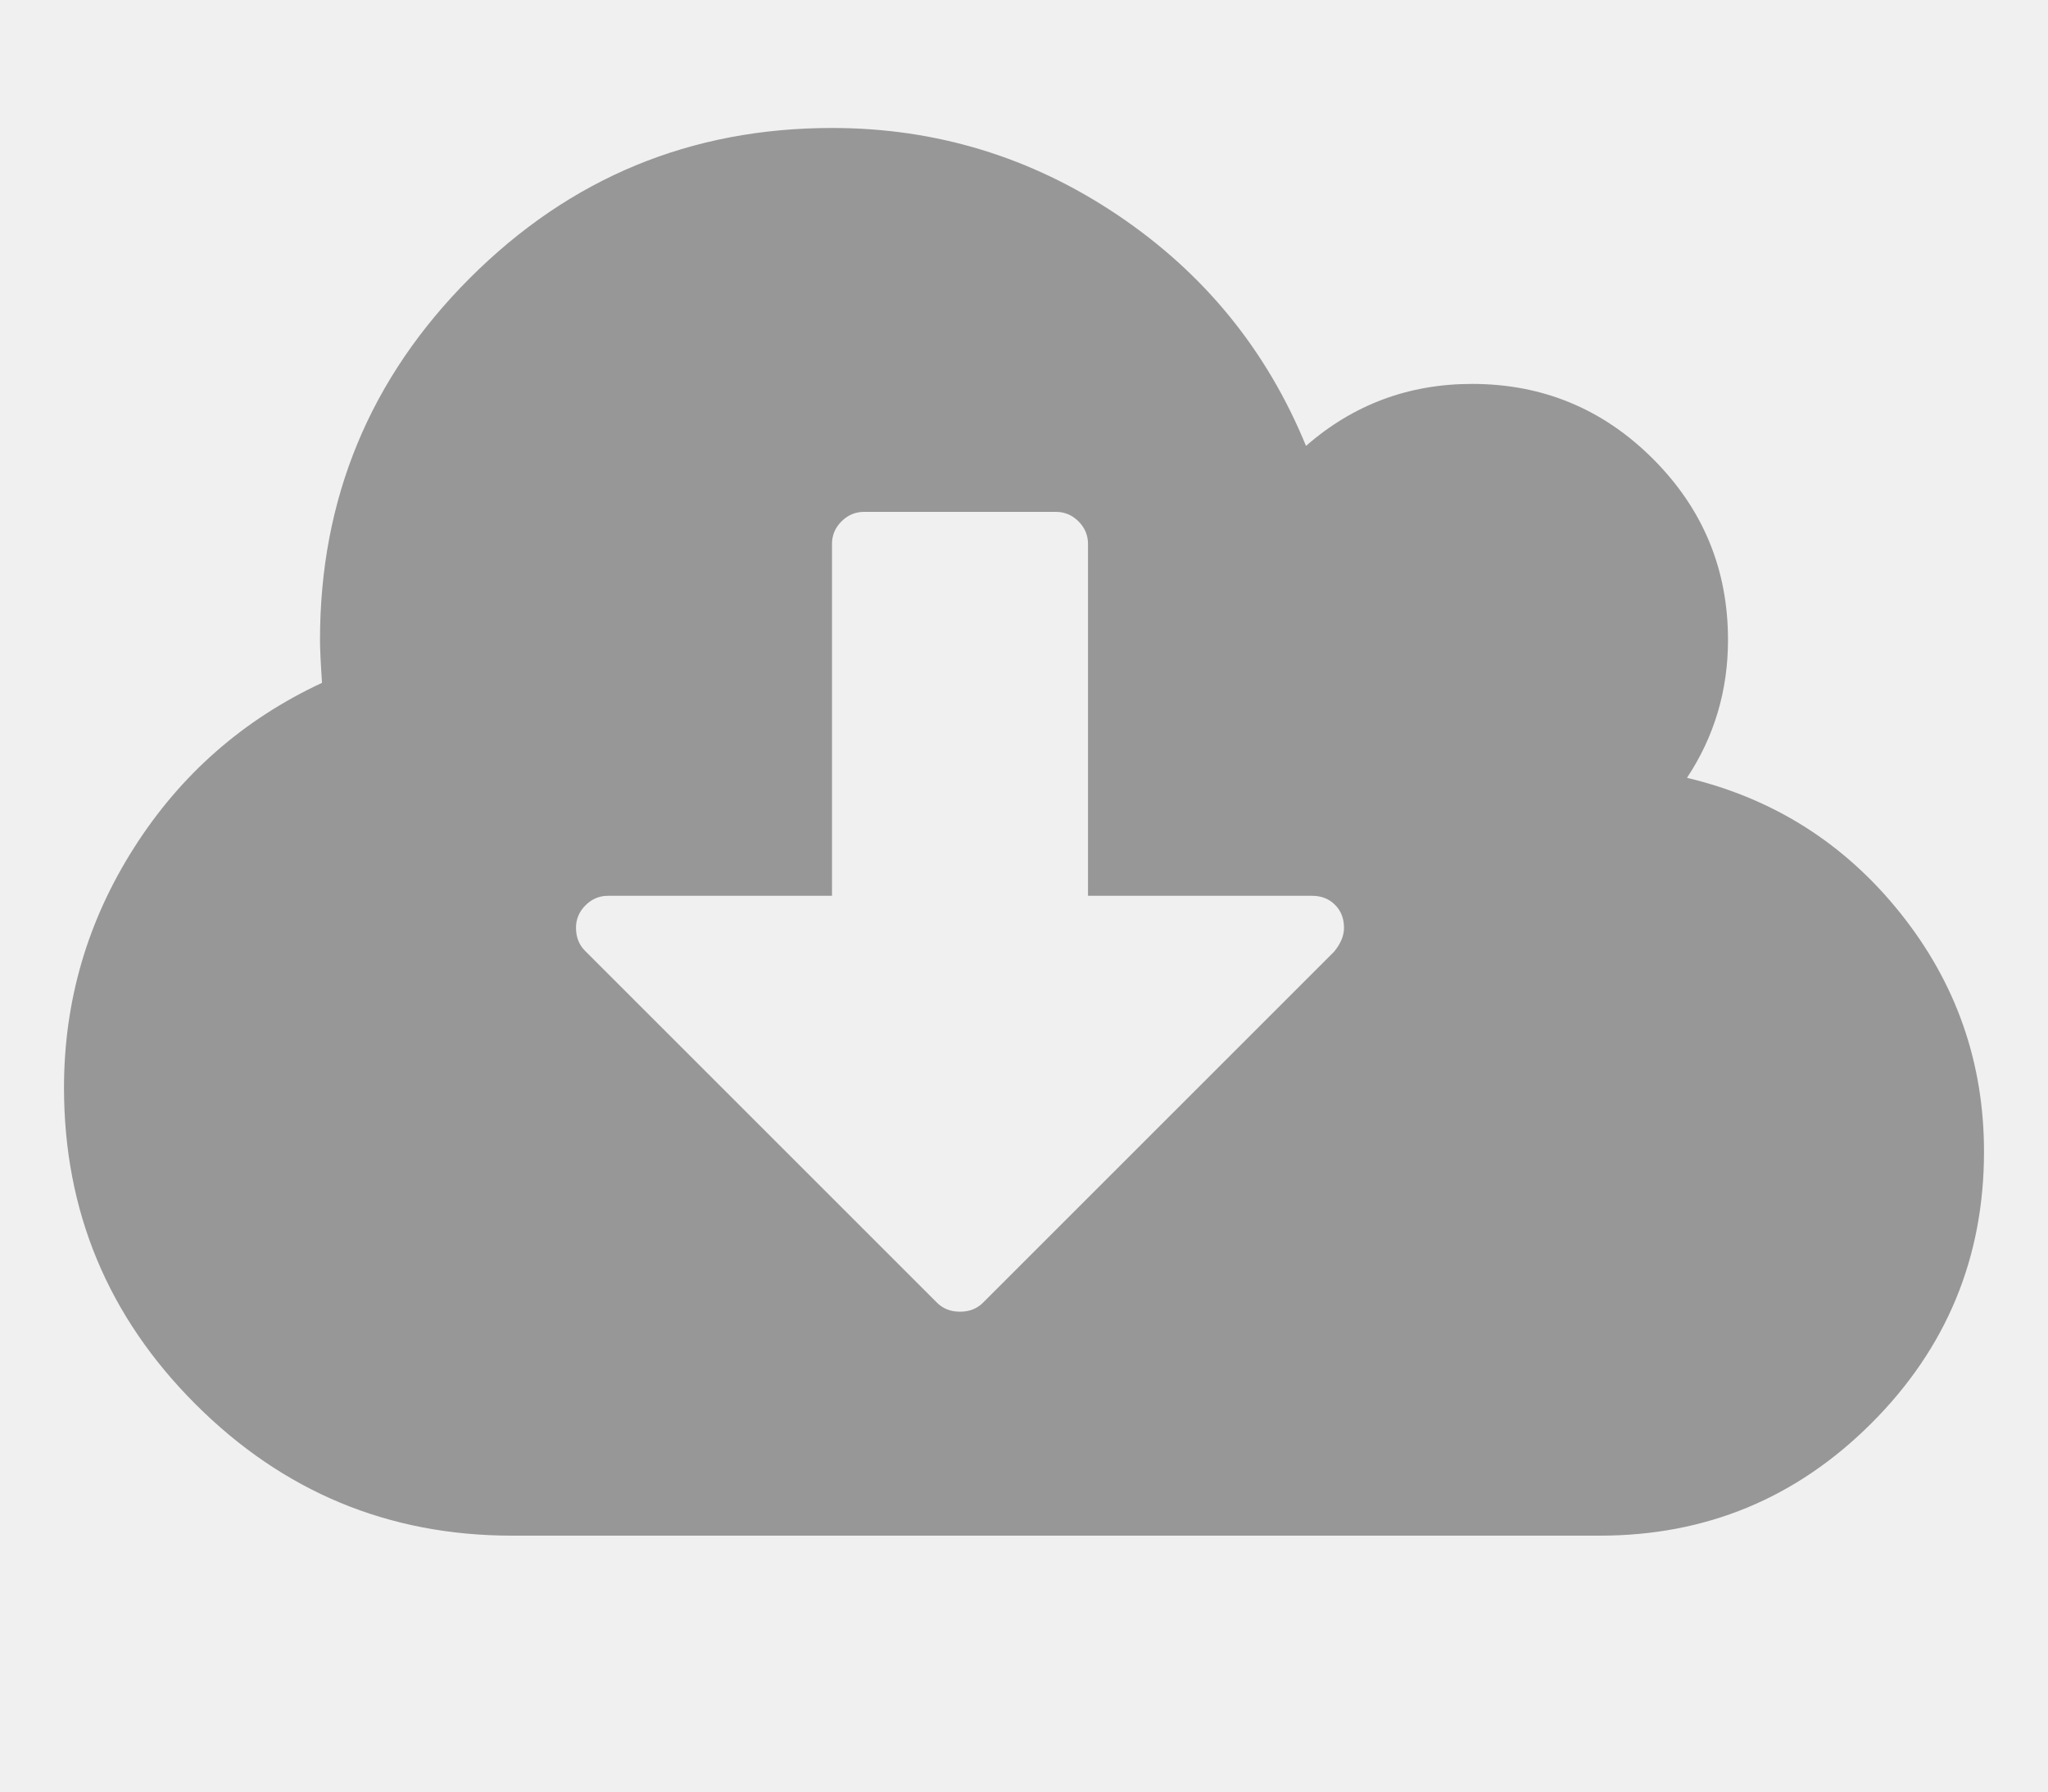
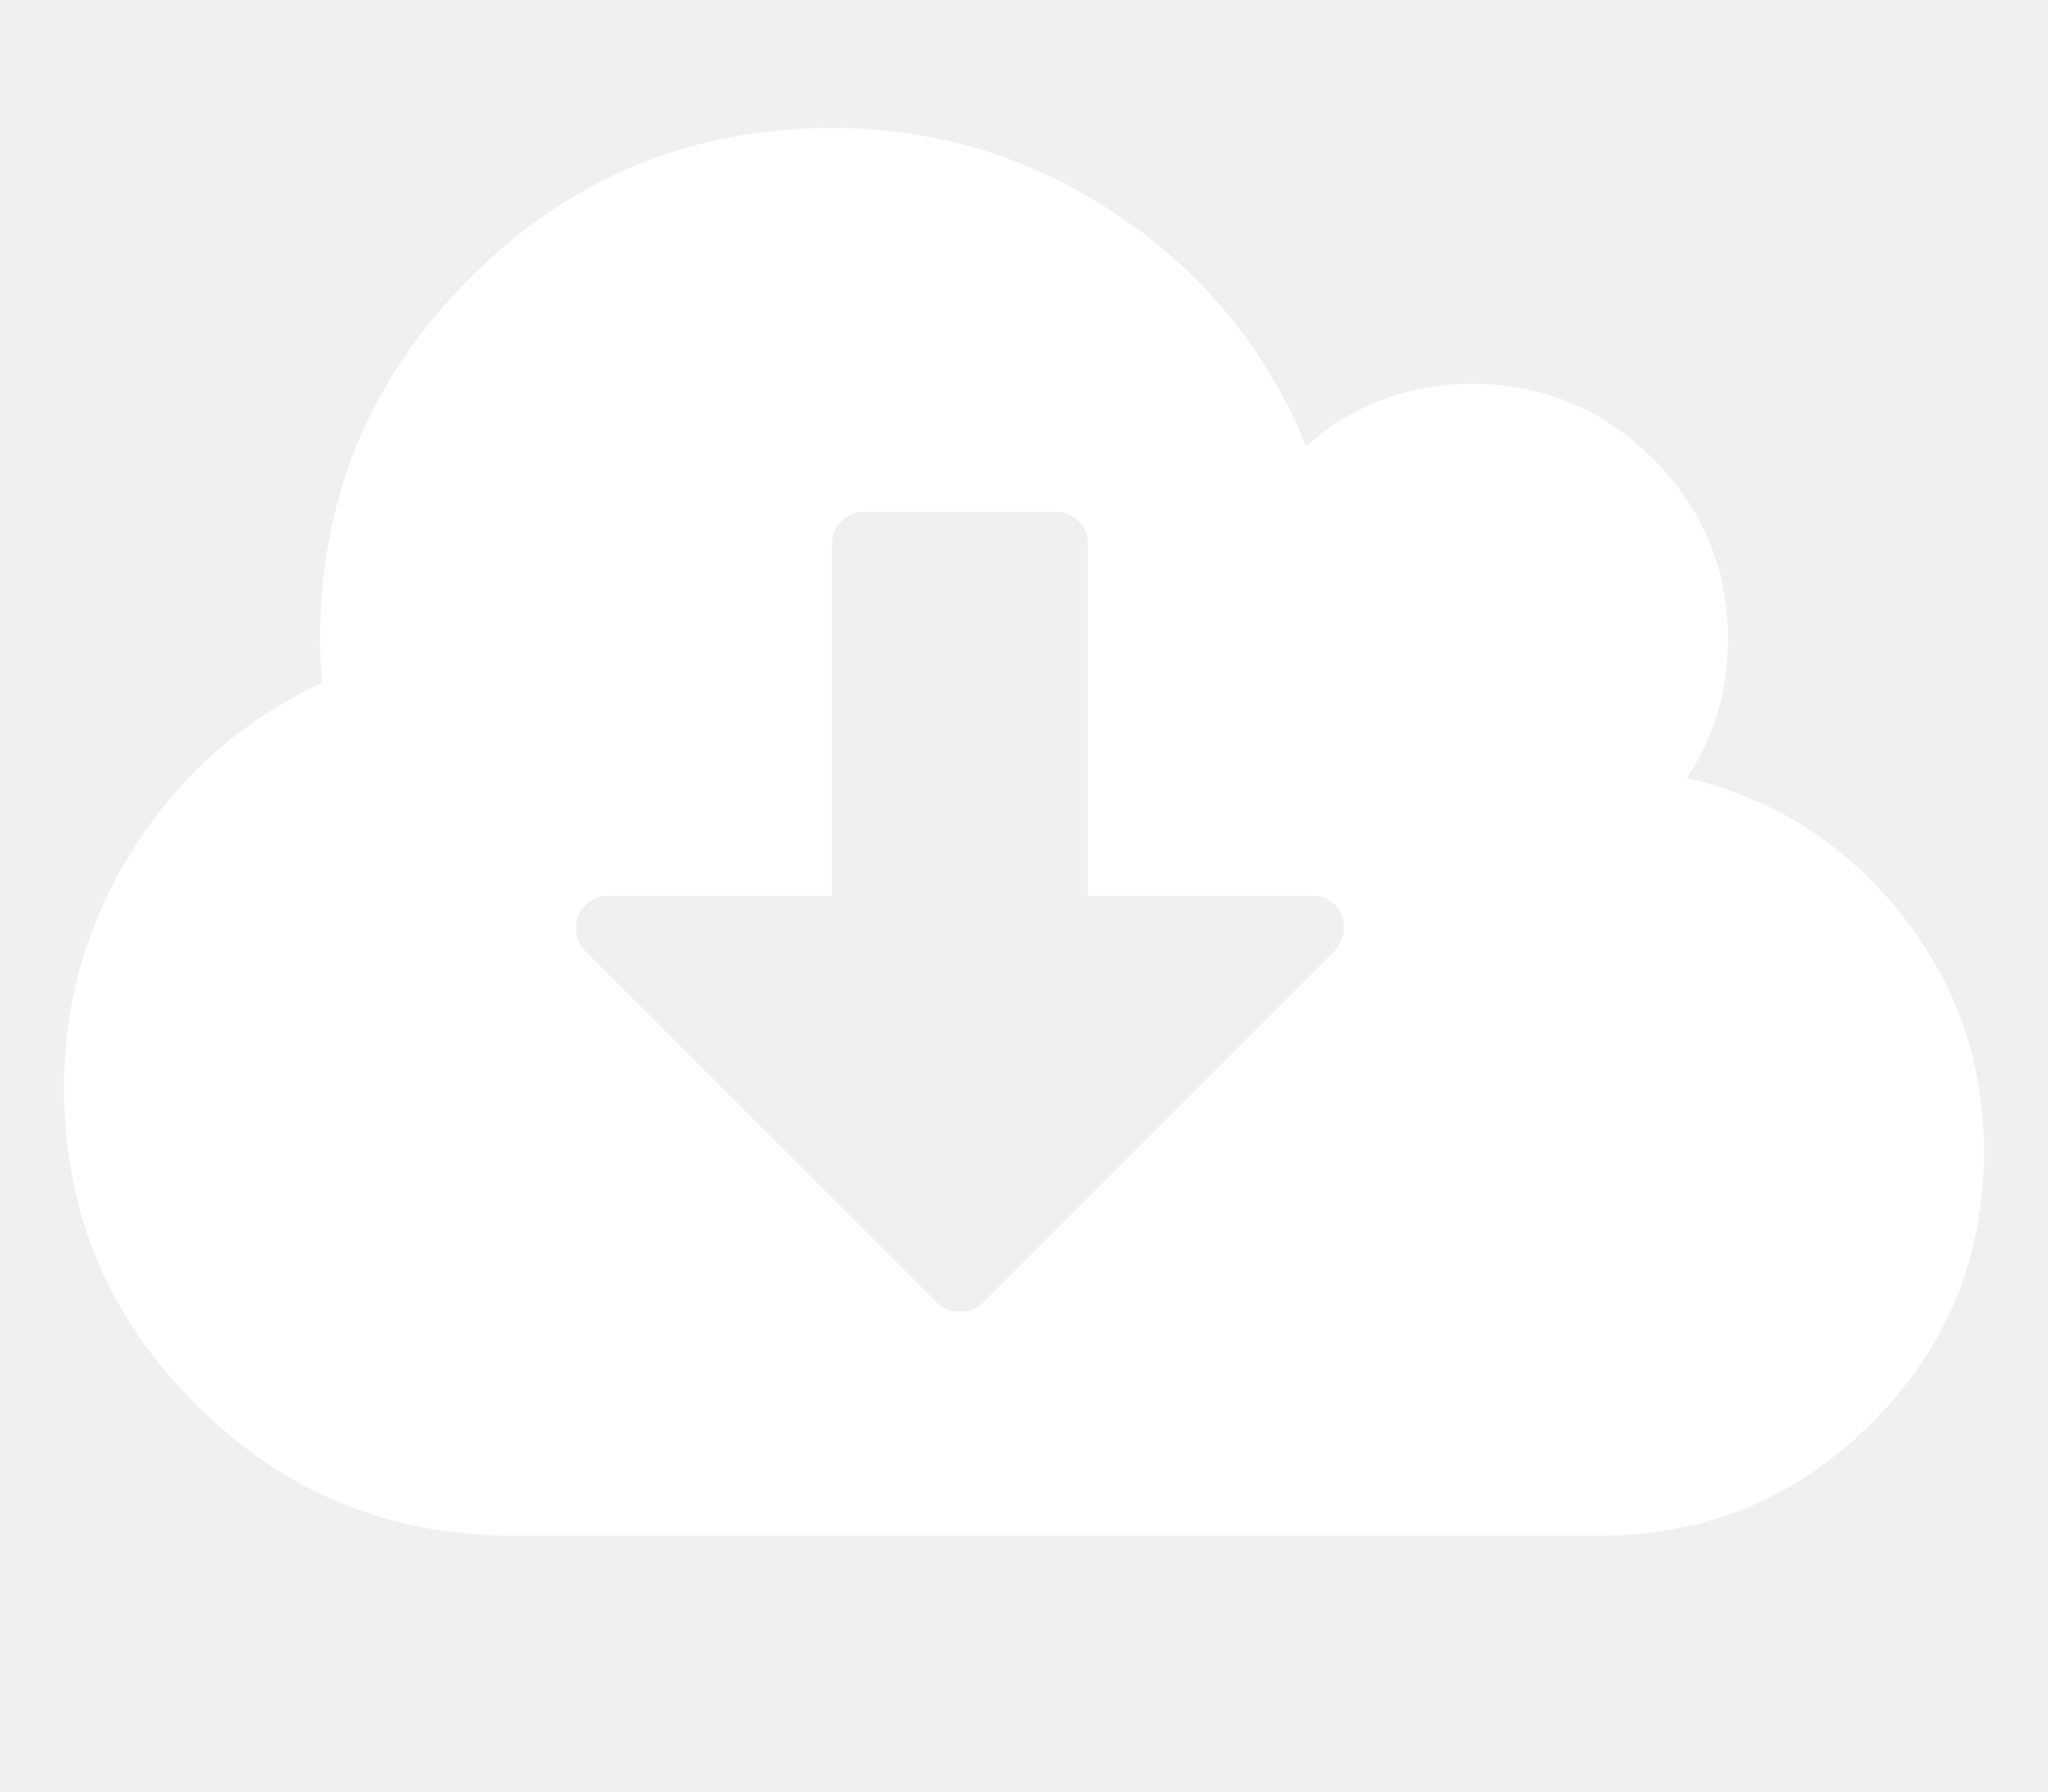
<svg xmlns="http://www.w3.org/2000/svg" width="2048" height="1792" viewBox="0 0 2048 1792">
-   <path fill="#979797" d="M1344 928q0-14-9-23t-23-9h-224v-352q0-13-9.5-22.5t-22.5-9.5h-192q-13 0-22.5 9.5t-9.5 22.5v352h-224q-13 0-22.5 9.5t-9.5 22.5q0 14 9 23l352 352q9 9 23 9t23-9l351-351q10-12 10-24zm640 224q0 159-112.5 271.5t-271.5 112.5h-1088q-185 0-316.5-131.5t-131.5-316.5q0-130 70-240t188-165q-2-30-2-43 0-212 150-362t362-150q156 0 285.5 87t188.5 231q71-62 166-62 106 0 181 75t75 181q0 76-41 138 130 31 213.5 135.5t83.5 238.5z" />
+   <path fill="#fff" d="M1344 928q0-14-9-23t-23-9h-224v-352q0-13-9.5-22.5t-22.5-9.5h-192q-13 0-22.5 9.5t-9.5 22.5v352h-224q-13 0-22.5 9.5t-9.5 22.5q0 14 9 23l352 352q9 9 23 9t23-9l351-351q10-12 10-24zm640 224q0 159-112.5 271.5t-271.5 112.5h-1088q-185 0-316.5-131.5t-131.5-316.5q0-130 70-240t188-165q-2-30-2-43 0-212 150-362t362-150q156 0 285.5 87t188.5 231q71-62 166-62 106 0 181 75t75 181q0 76-41 138 130 31 213.5 135.5t83.5 238.5z" />
</svg>
